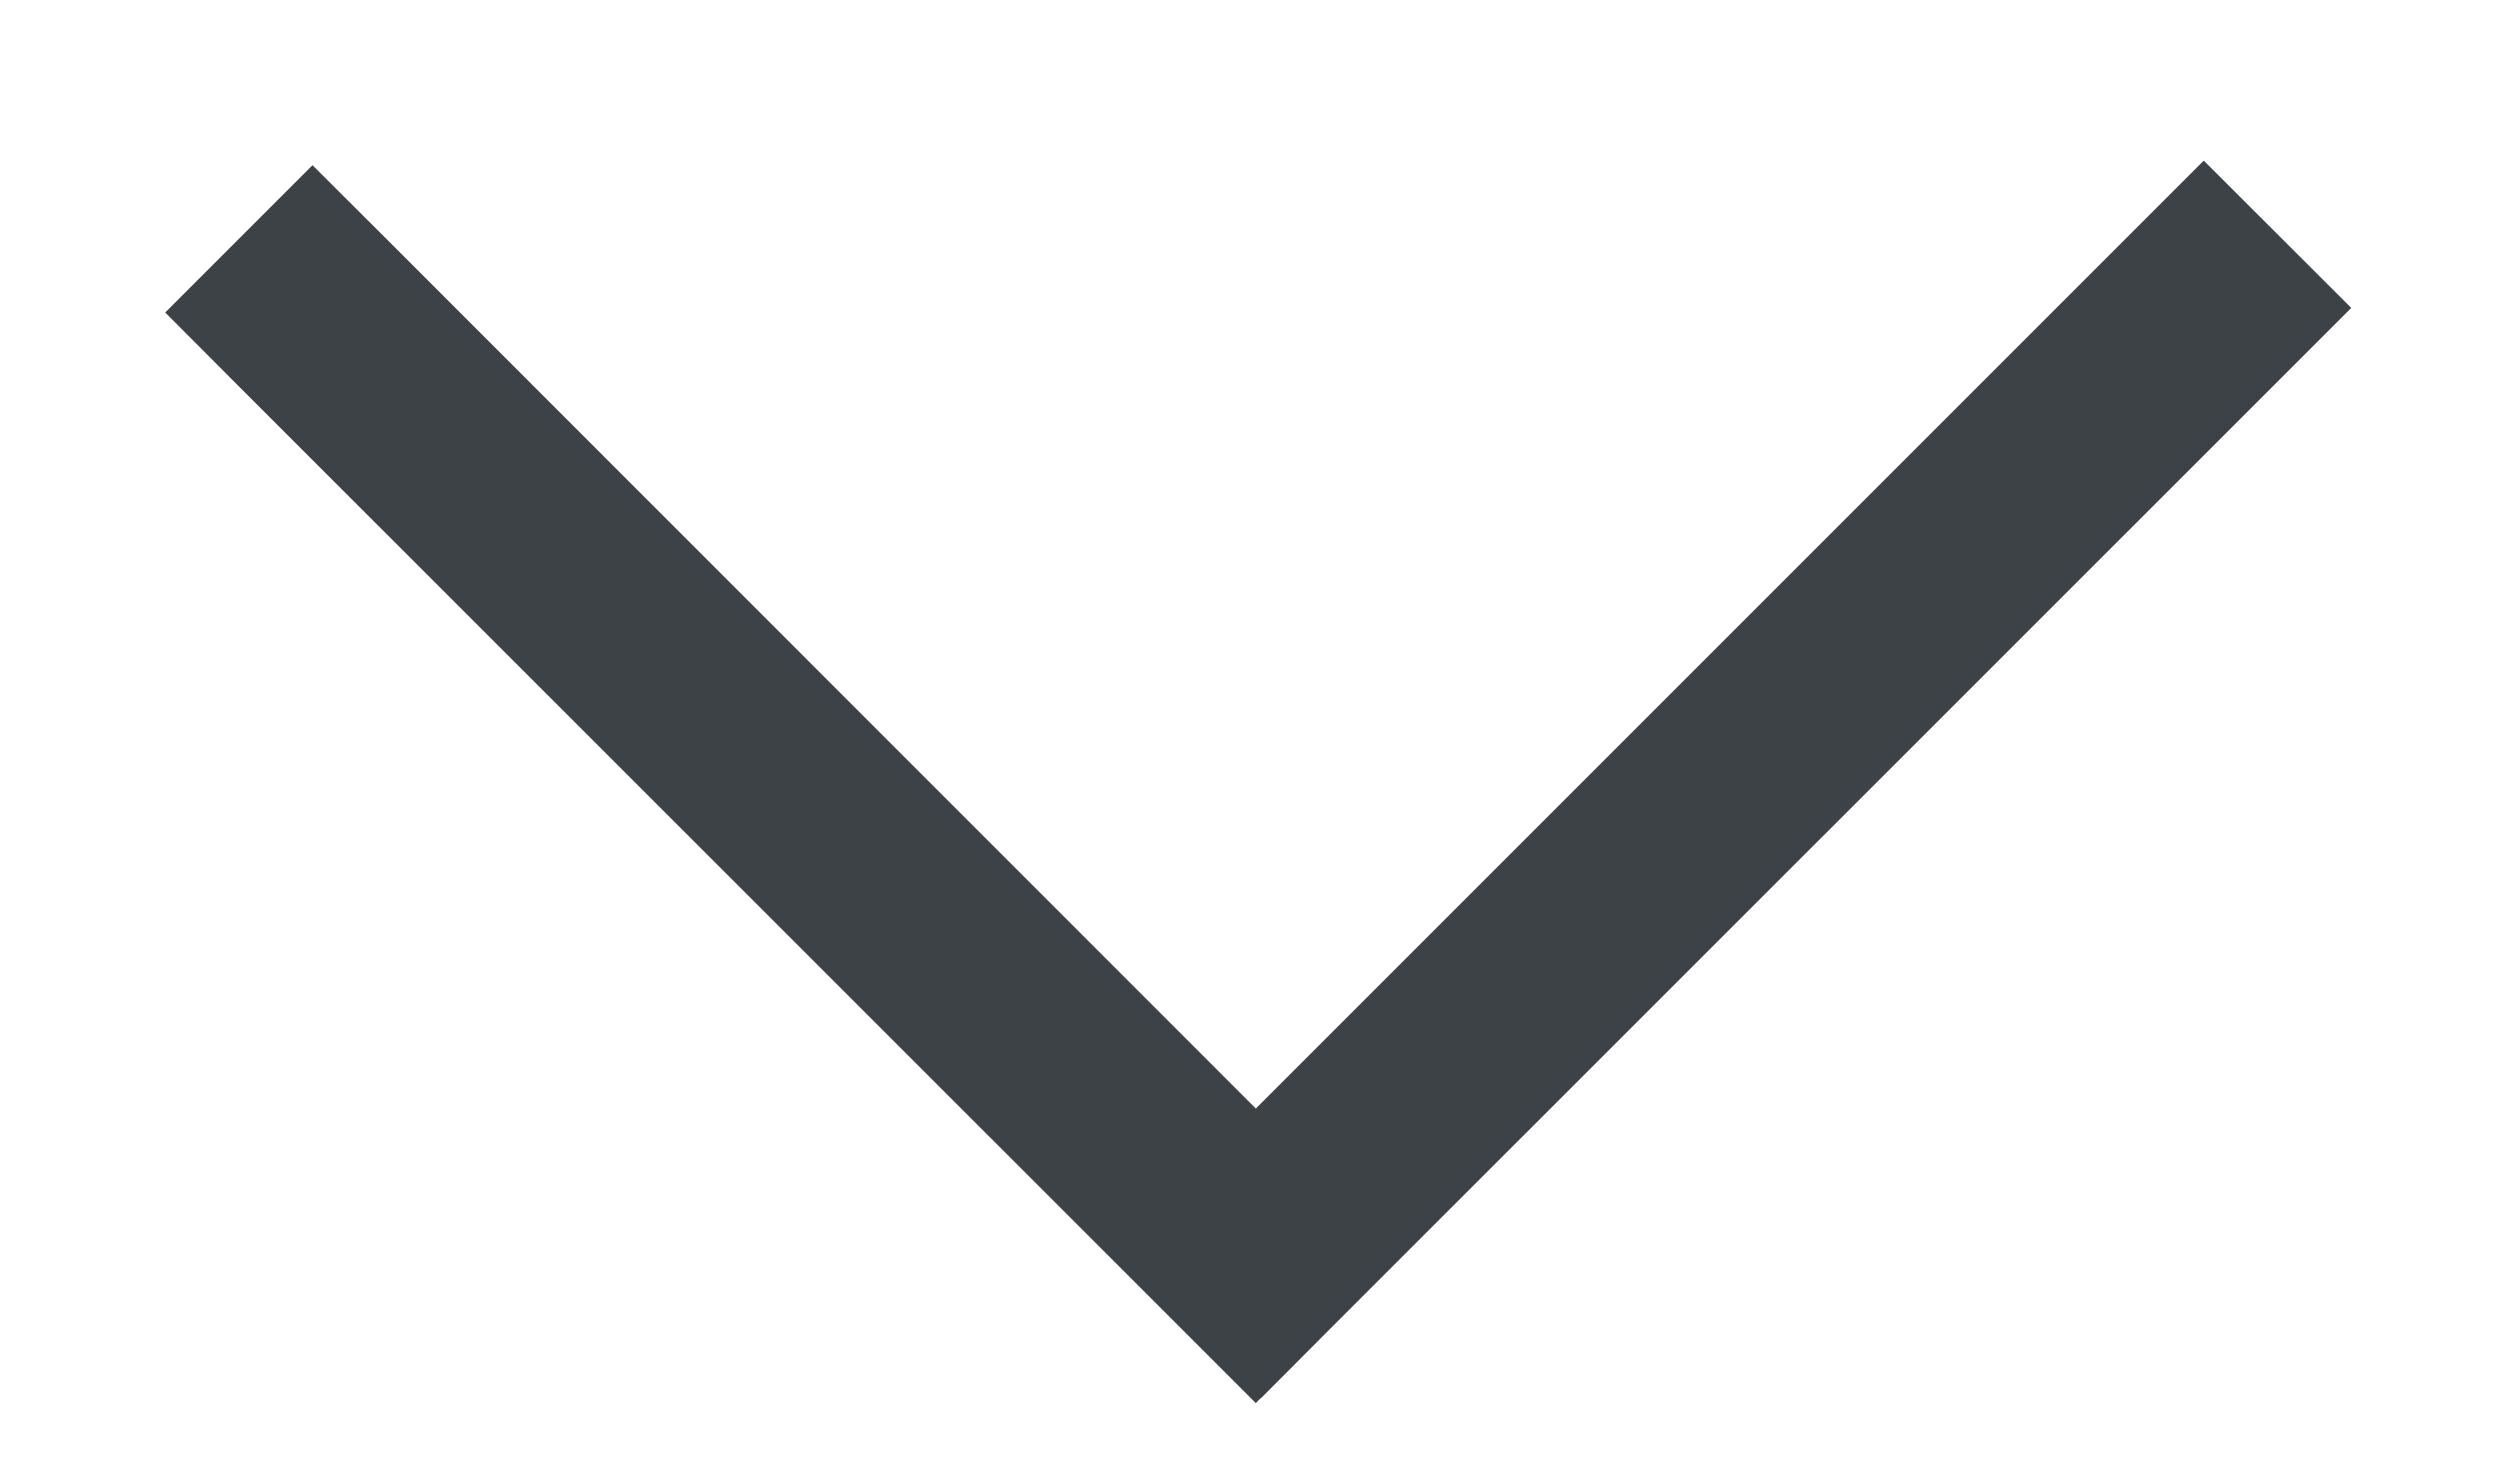
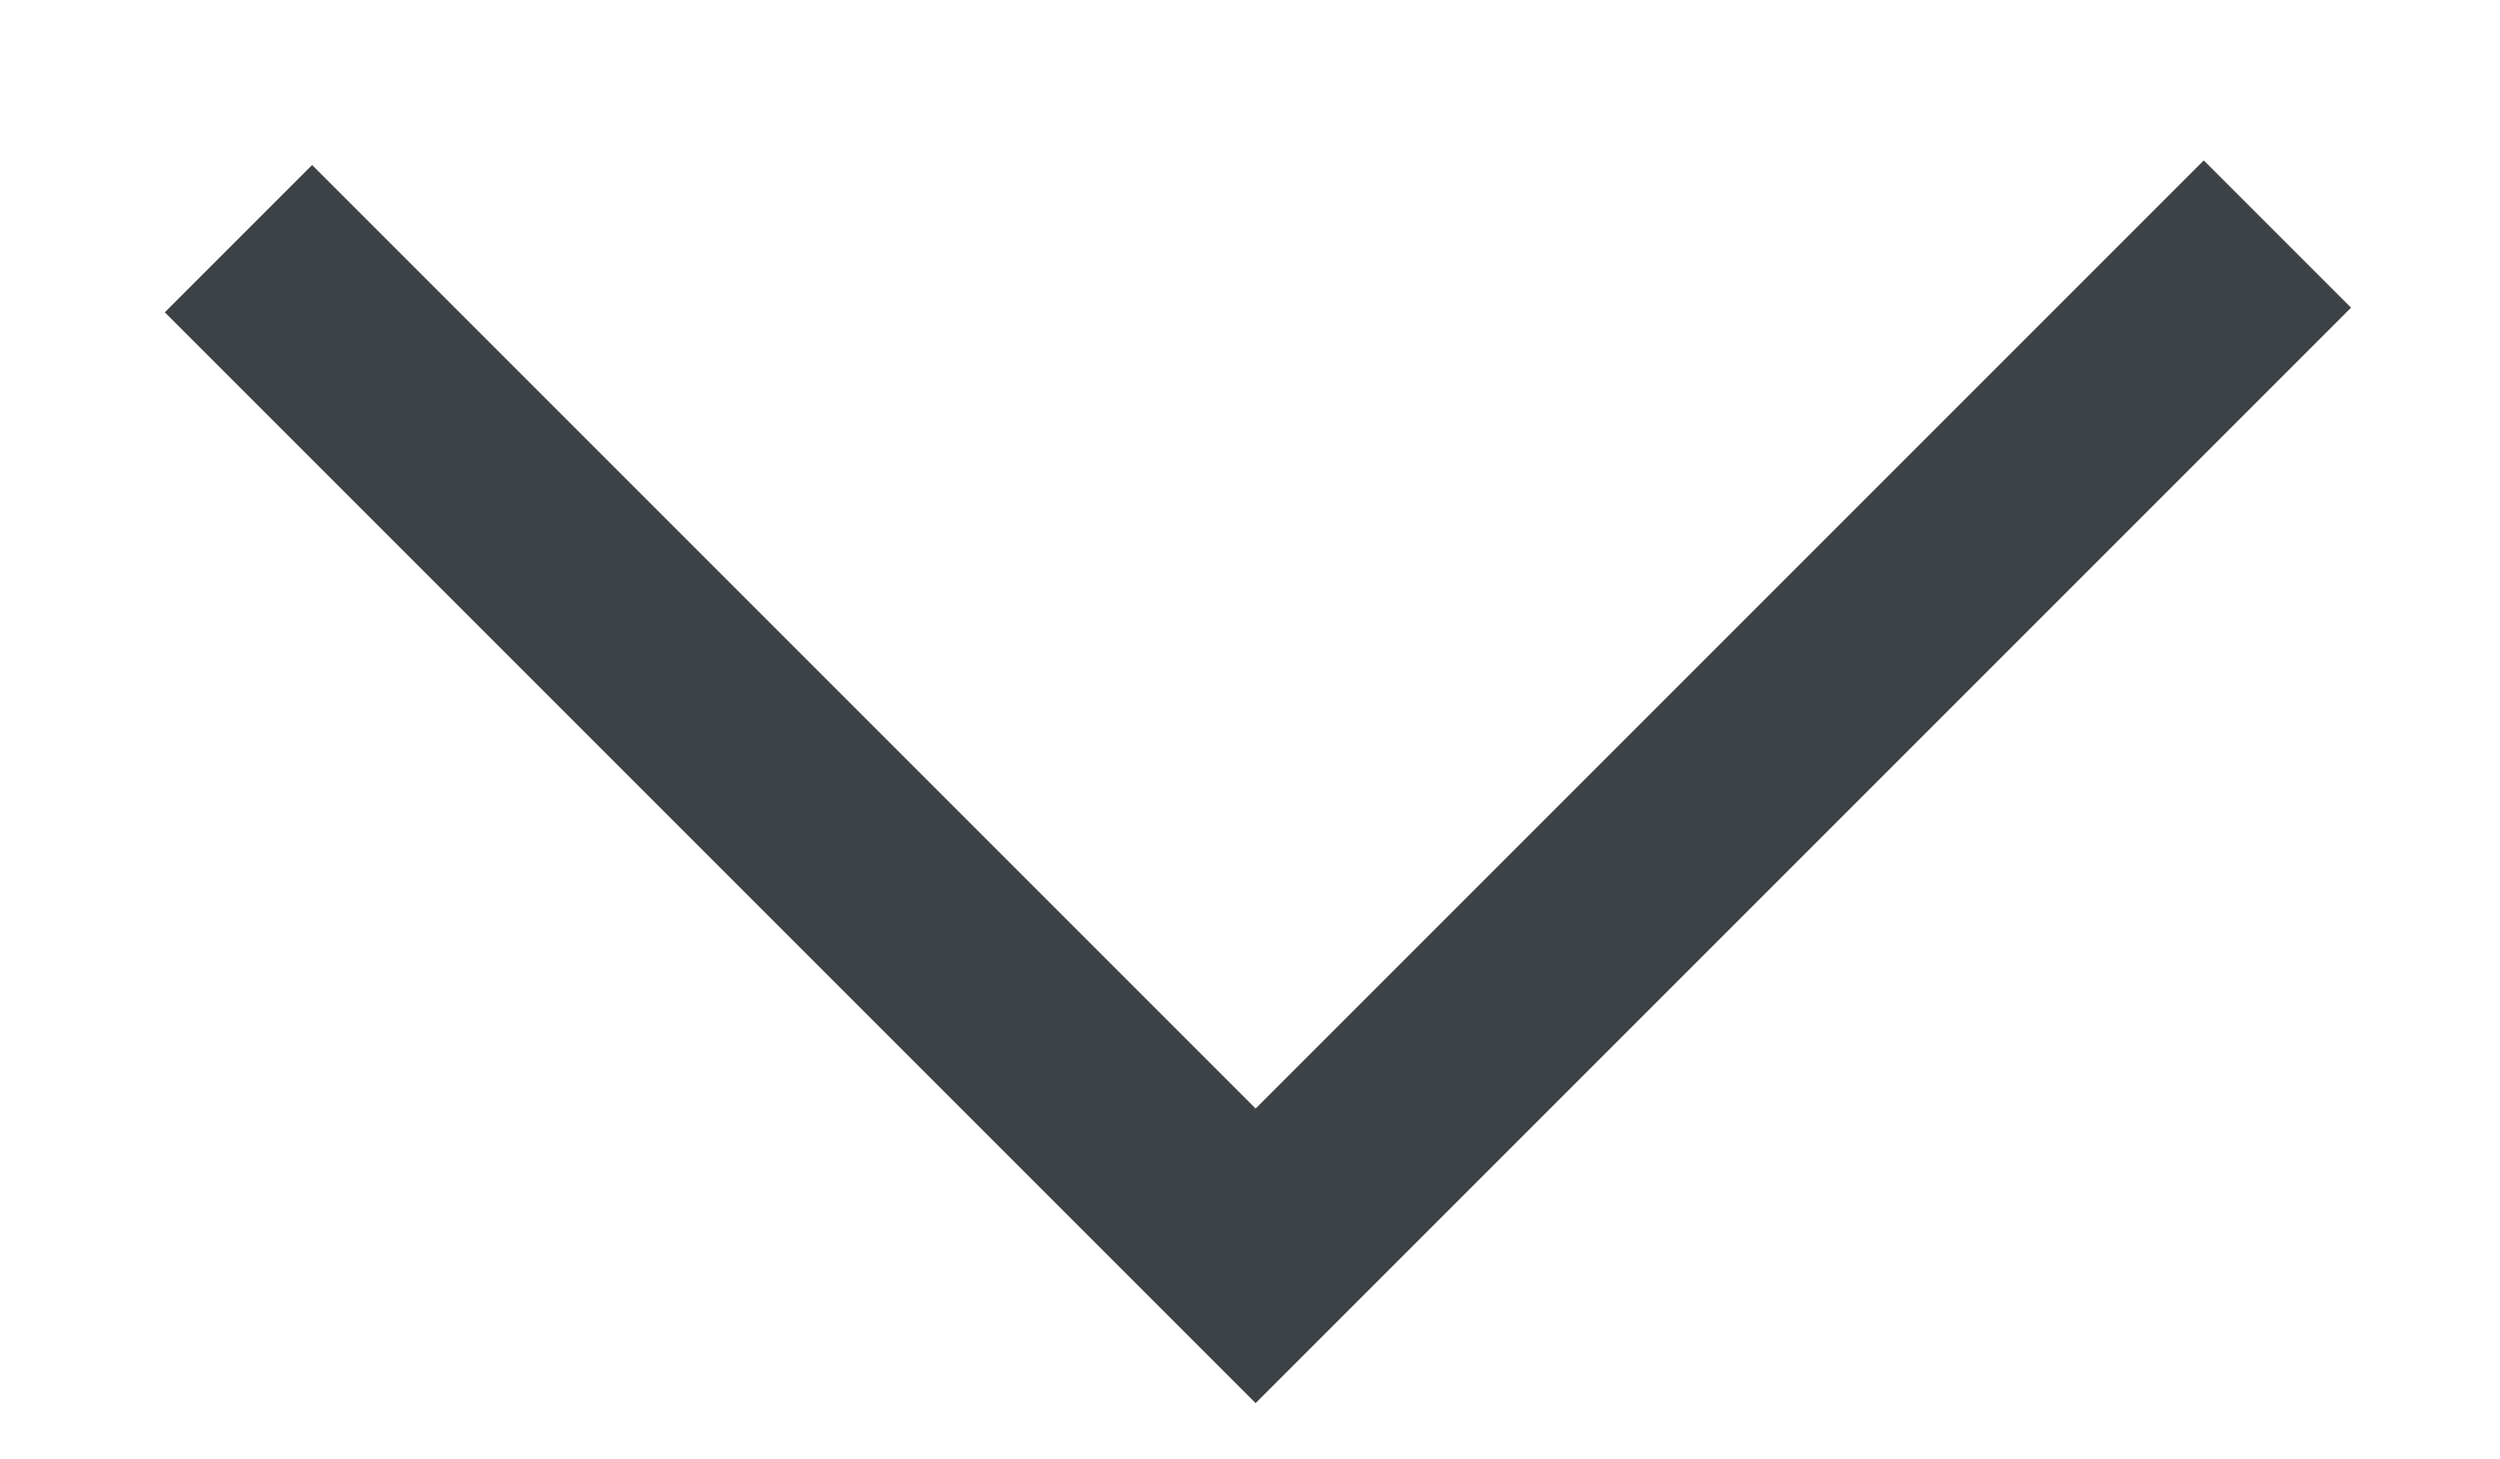
- <svg xmlns="http://www.w3.org/2000/svg" width="12px" height="7px" viewBox="0 0 12 7" version="1.1">
-   <g id="Page-1" stroke="none" stroke-width="1" fill="none" fill-rule="evenodd">
-     <path d="M6.05,6.712 L6.028,6.735 L5.674,6.381 L1.146,1.854 L0.793,1.5 L1.5,0.793 L1.854,1.146 L6.028,5.321 L10.225,1.124 L10.578,0.771 L11.286,1.478 L10.932,1.832 L6.404,6.359 L6.051,6.713 L6.05,6.712 Z" id="Shape" fill="#3d4246" />
-   </g>
+ <svg xmlns="http://www.w3.org/2000/svg" height="7" viewBox="0 0 12 7" width="12">
+   <path d="m6.05 6.712-.023.023-.354-.354-4.528-4.528-.354-.354.707-.707.354.354 4.175 4.175 4.197-4.197.354-.354.707.707-.354.354-4.528 4.528-.354.354z" fill="#3d4246" fill-rule="evenodd" />
</svg>
